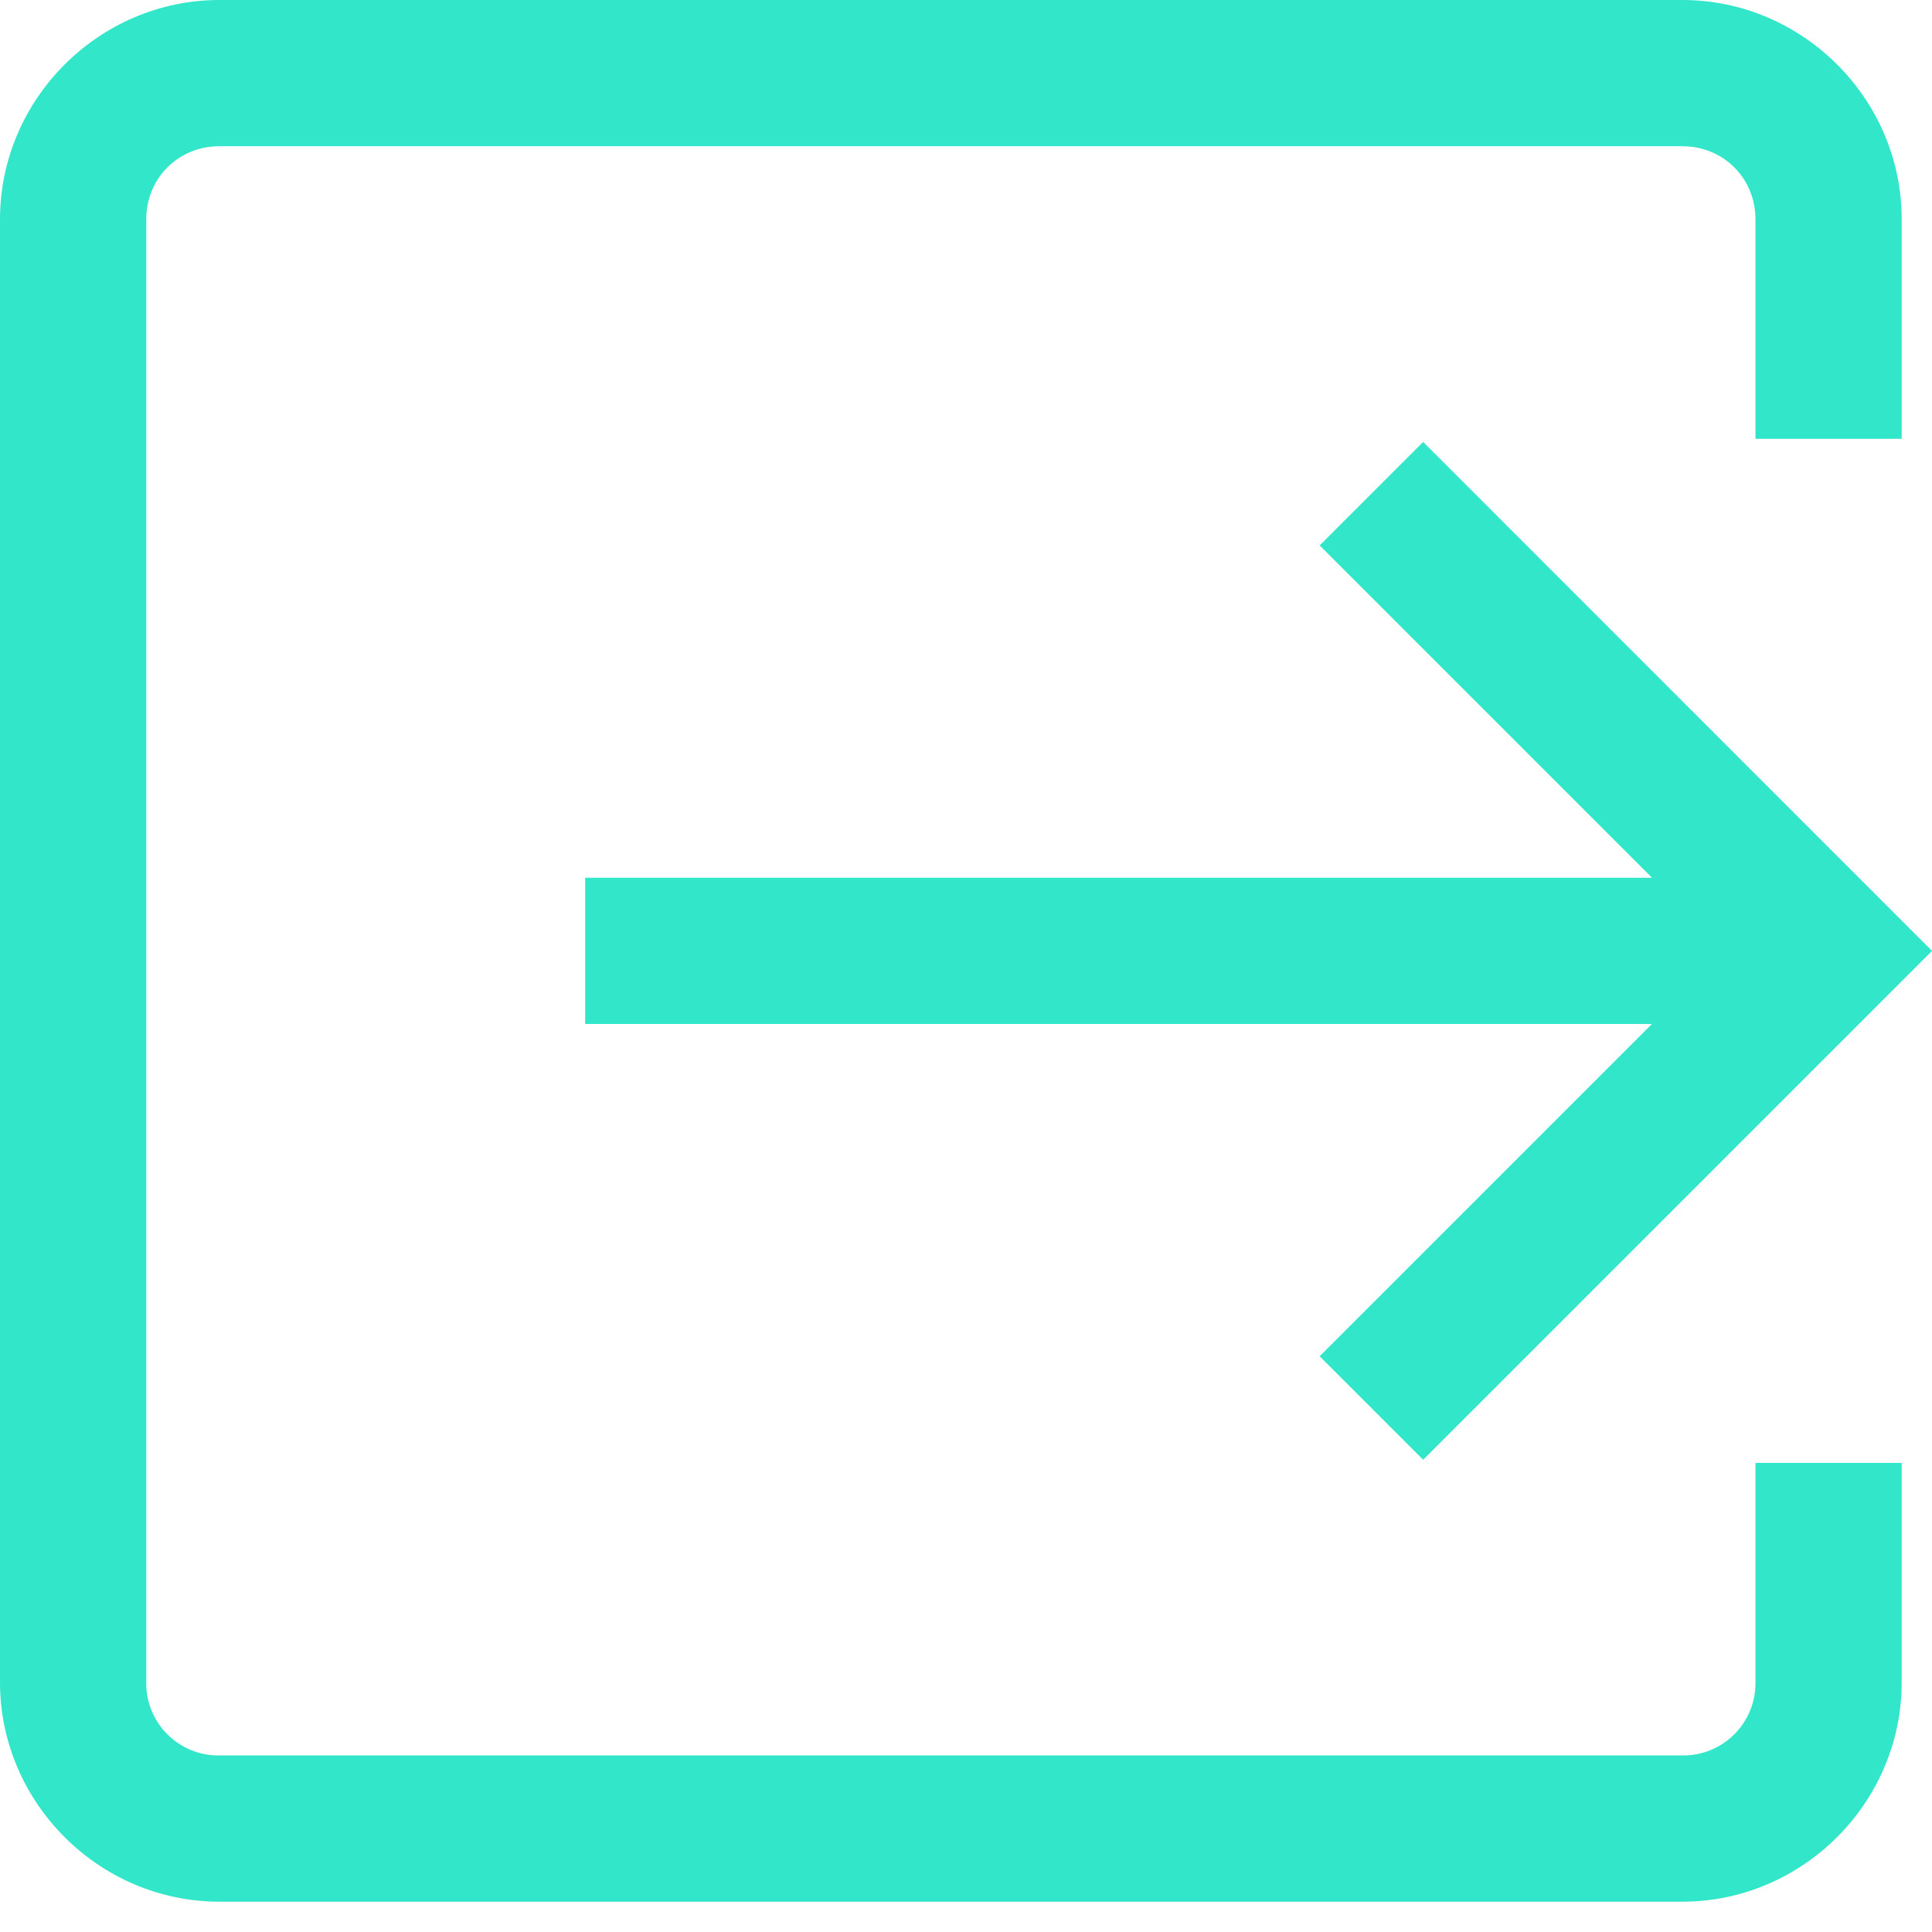
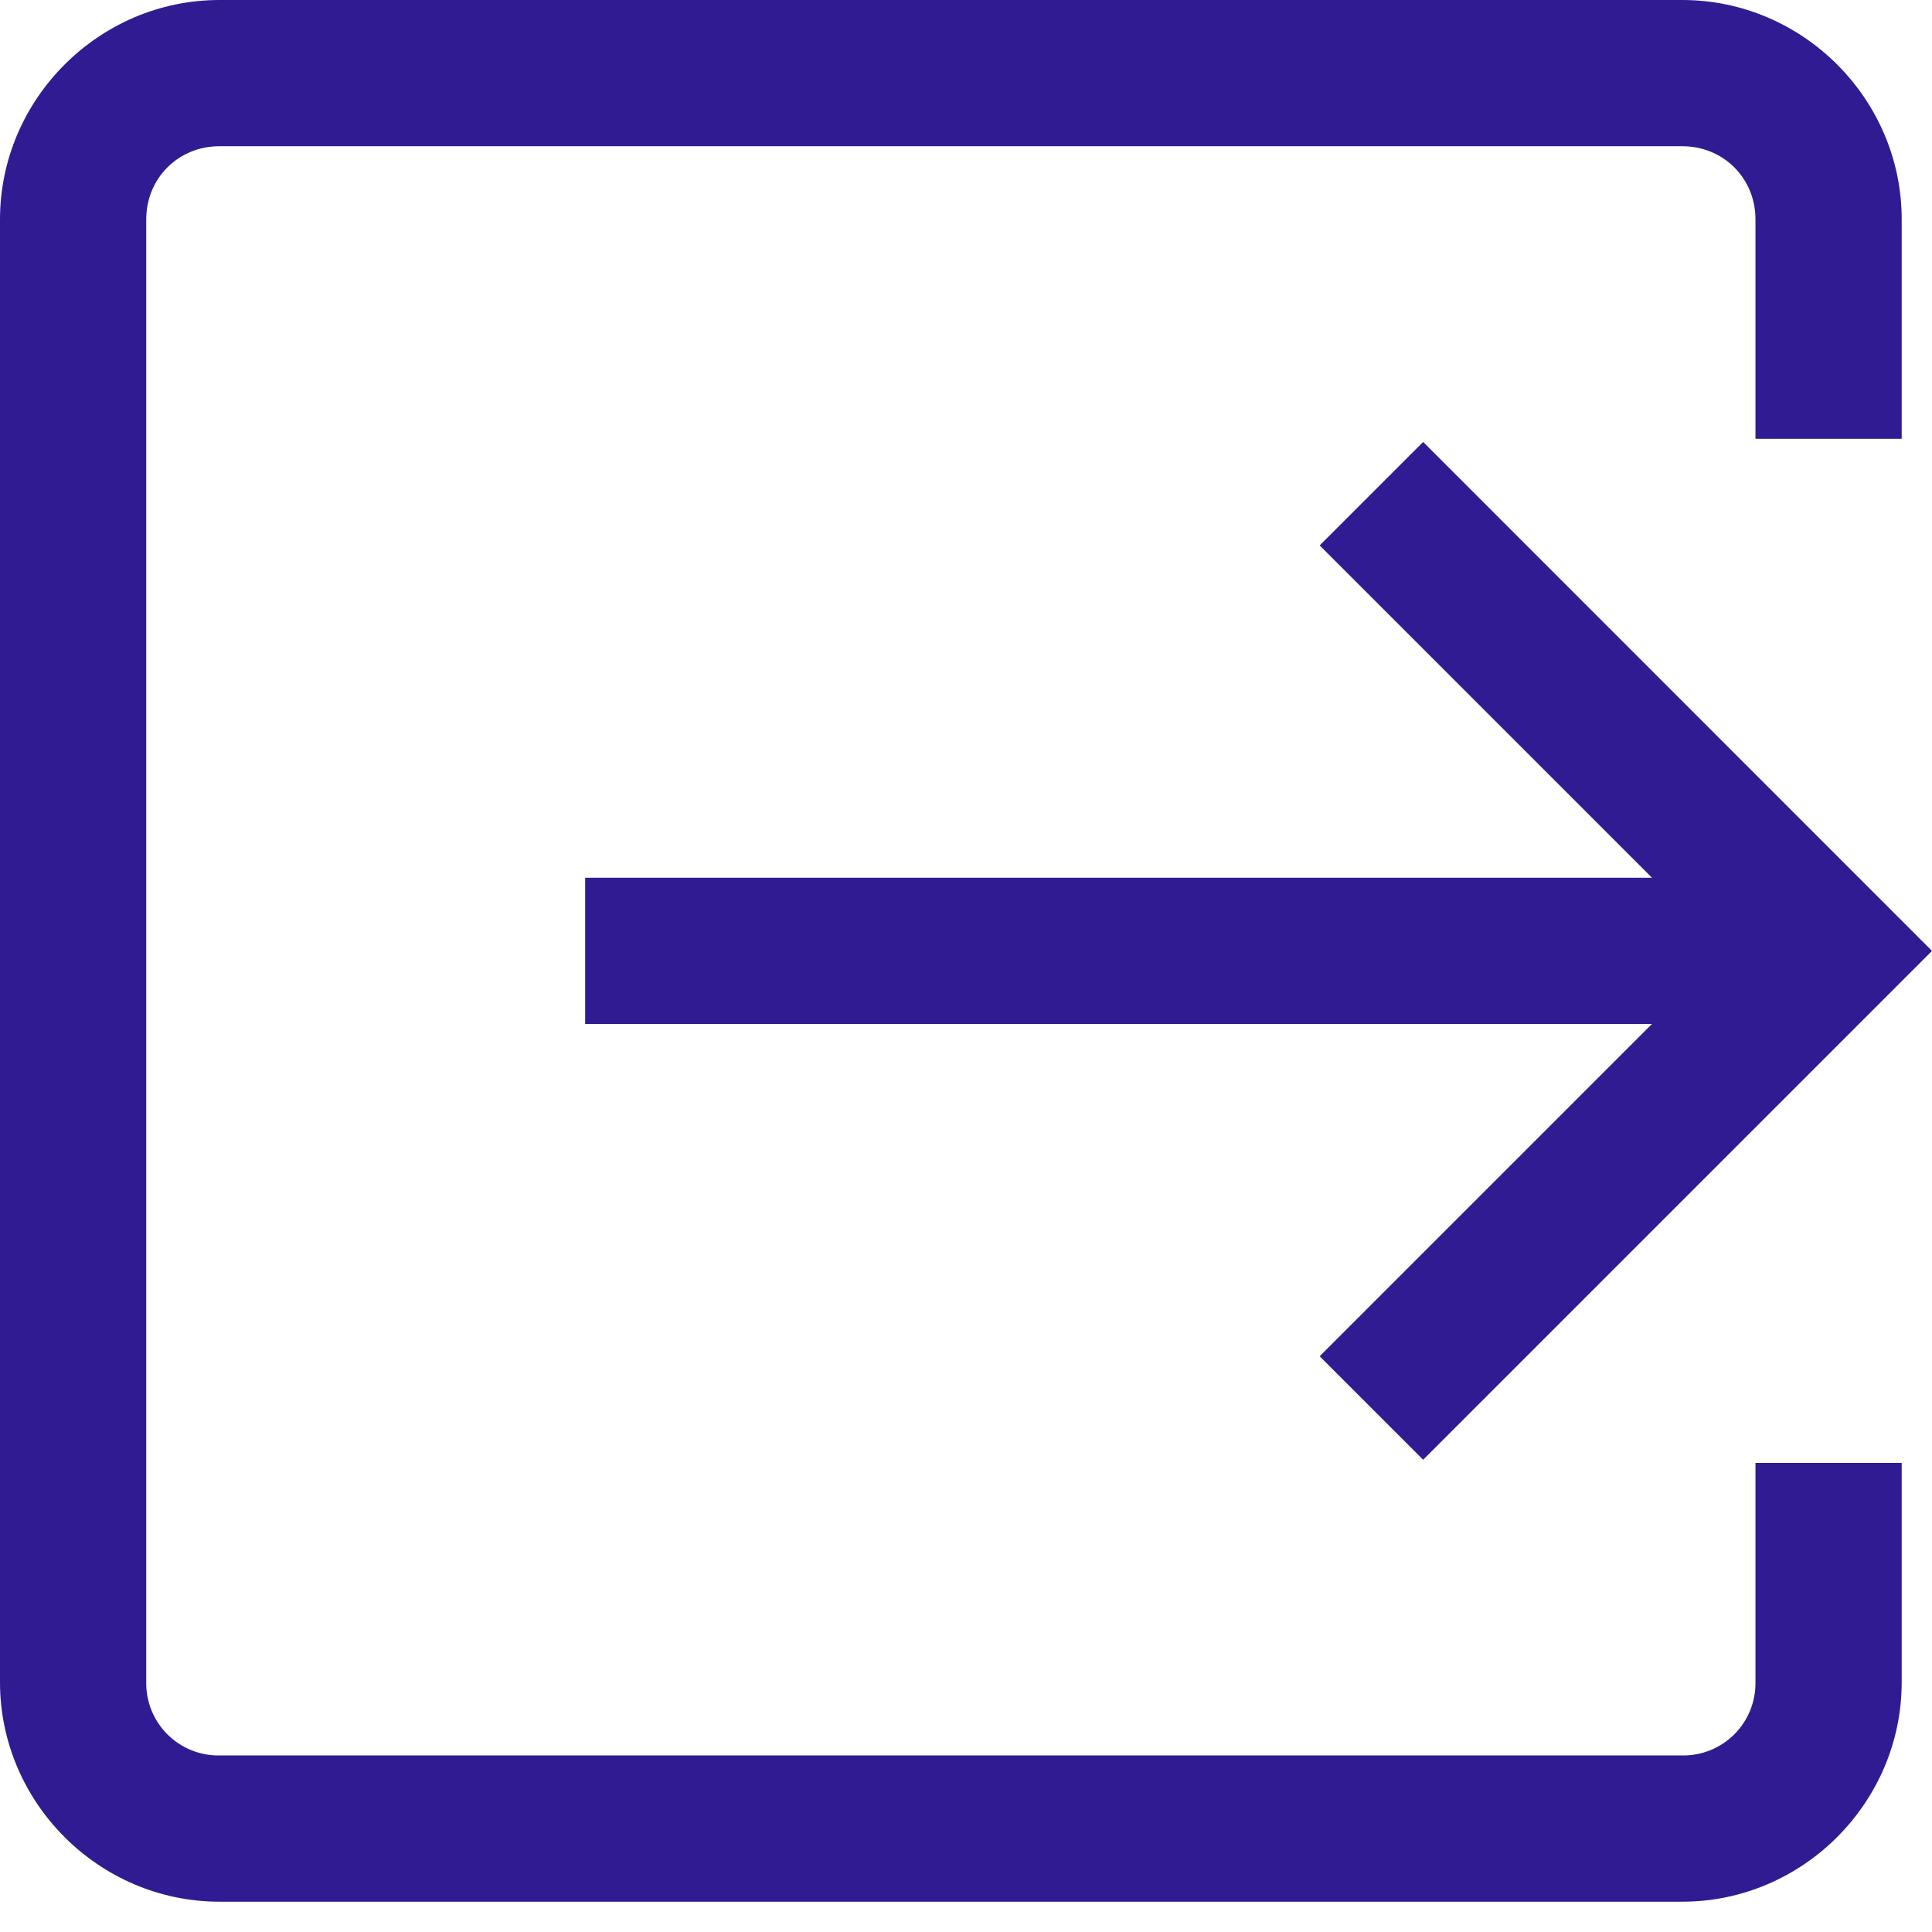
<svg xmlns="http://www.w3.org/2000/svg" width="16" height="16" fill="none" viewBox="0 0 16 16">
-   <path fill="#31E6C9" d="M1.817 0C.821 0 0 .82 0 1.817v12.115c0 .996.82 1.817 1.817 1.817h12.115c.996 0 1.817-.82 1.817-1.817v-1.817h-1.211v1.817a.598.598 0 0 1-.606.606H1.817a.598.598 0 0 1-.606-.606V1.817c0-.34.265-.606.606-.606h12.115c.341 0 .606.265.606.606v1.817h1.211V1.817C15.75.821 14.93 0 13.932 0H1.817zm9.969 3.66l-.857.857 2.752 2.752H4.846V8.48h8.835l-2.752 2.752.857.857L16 7.875 11.786 3.66z" />
+   <path fill="#311b92" d="M1.817 0C.821 0 0 .82 0 1.817v12.115c0 .996.82 1.817 1.817 1.817h12.115c.996 0 1.817-.82 1.817-1.817v-1.817h-1.211v1.817a.598.598 0 0 1-.606.606H1.817a.598.598 0 0 1-.606-.606V1.817c0-.34.265-.606.606-.606h12.115c.341 0 .606.265.606.606v1.817h1.211V1.817C15.75.821 14.93 0 13.932 0H1.817zm9.969 3.66l-.857.857 2.752 2.752H4.846V8.48h8.835l-2.752 2.752.857.857L16 7.875 11.786 3.66z" />
</svg>
